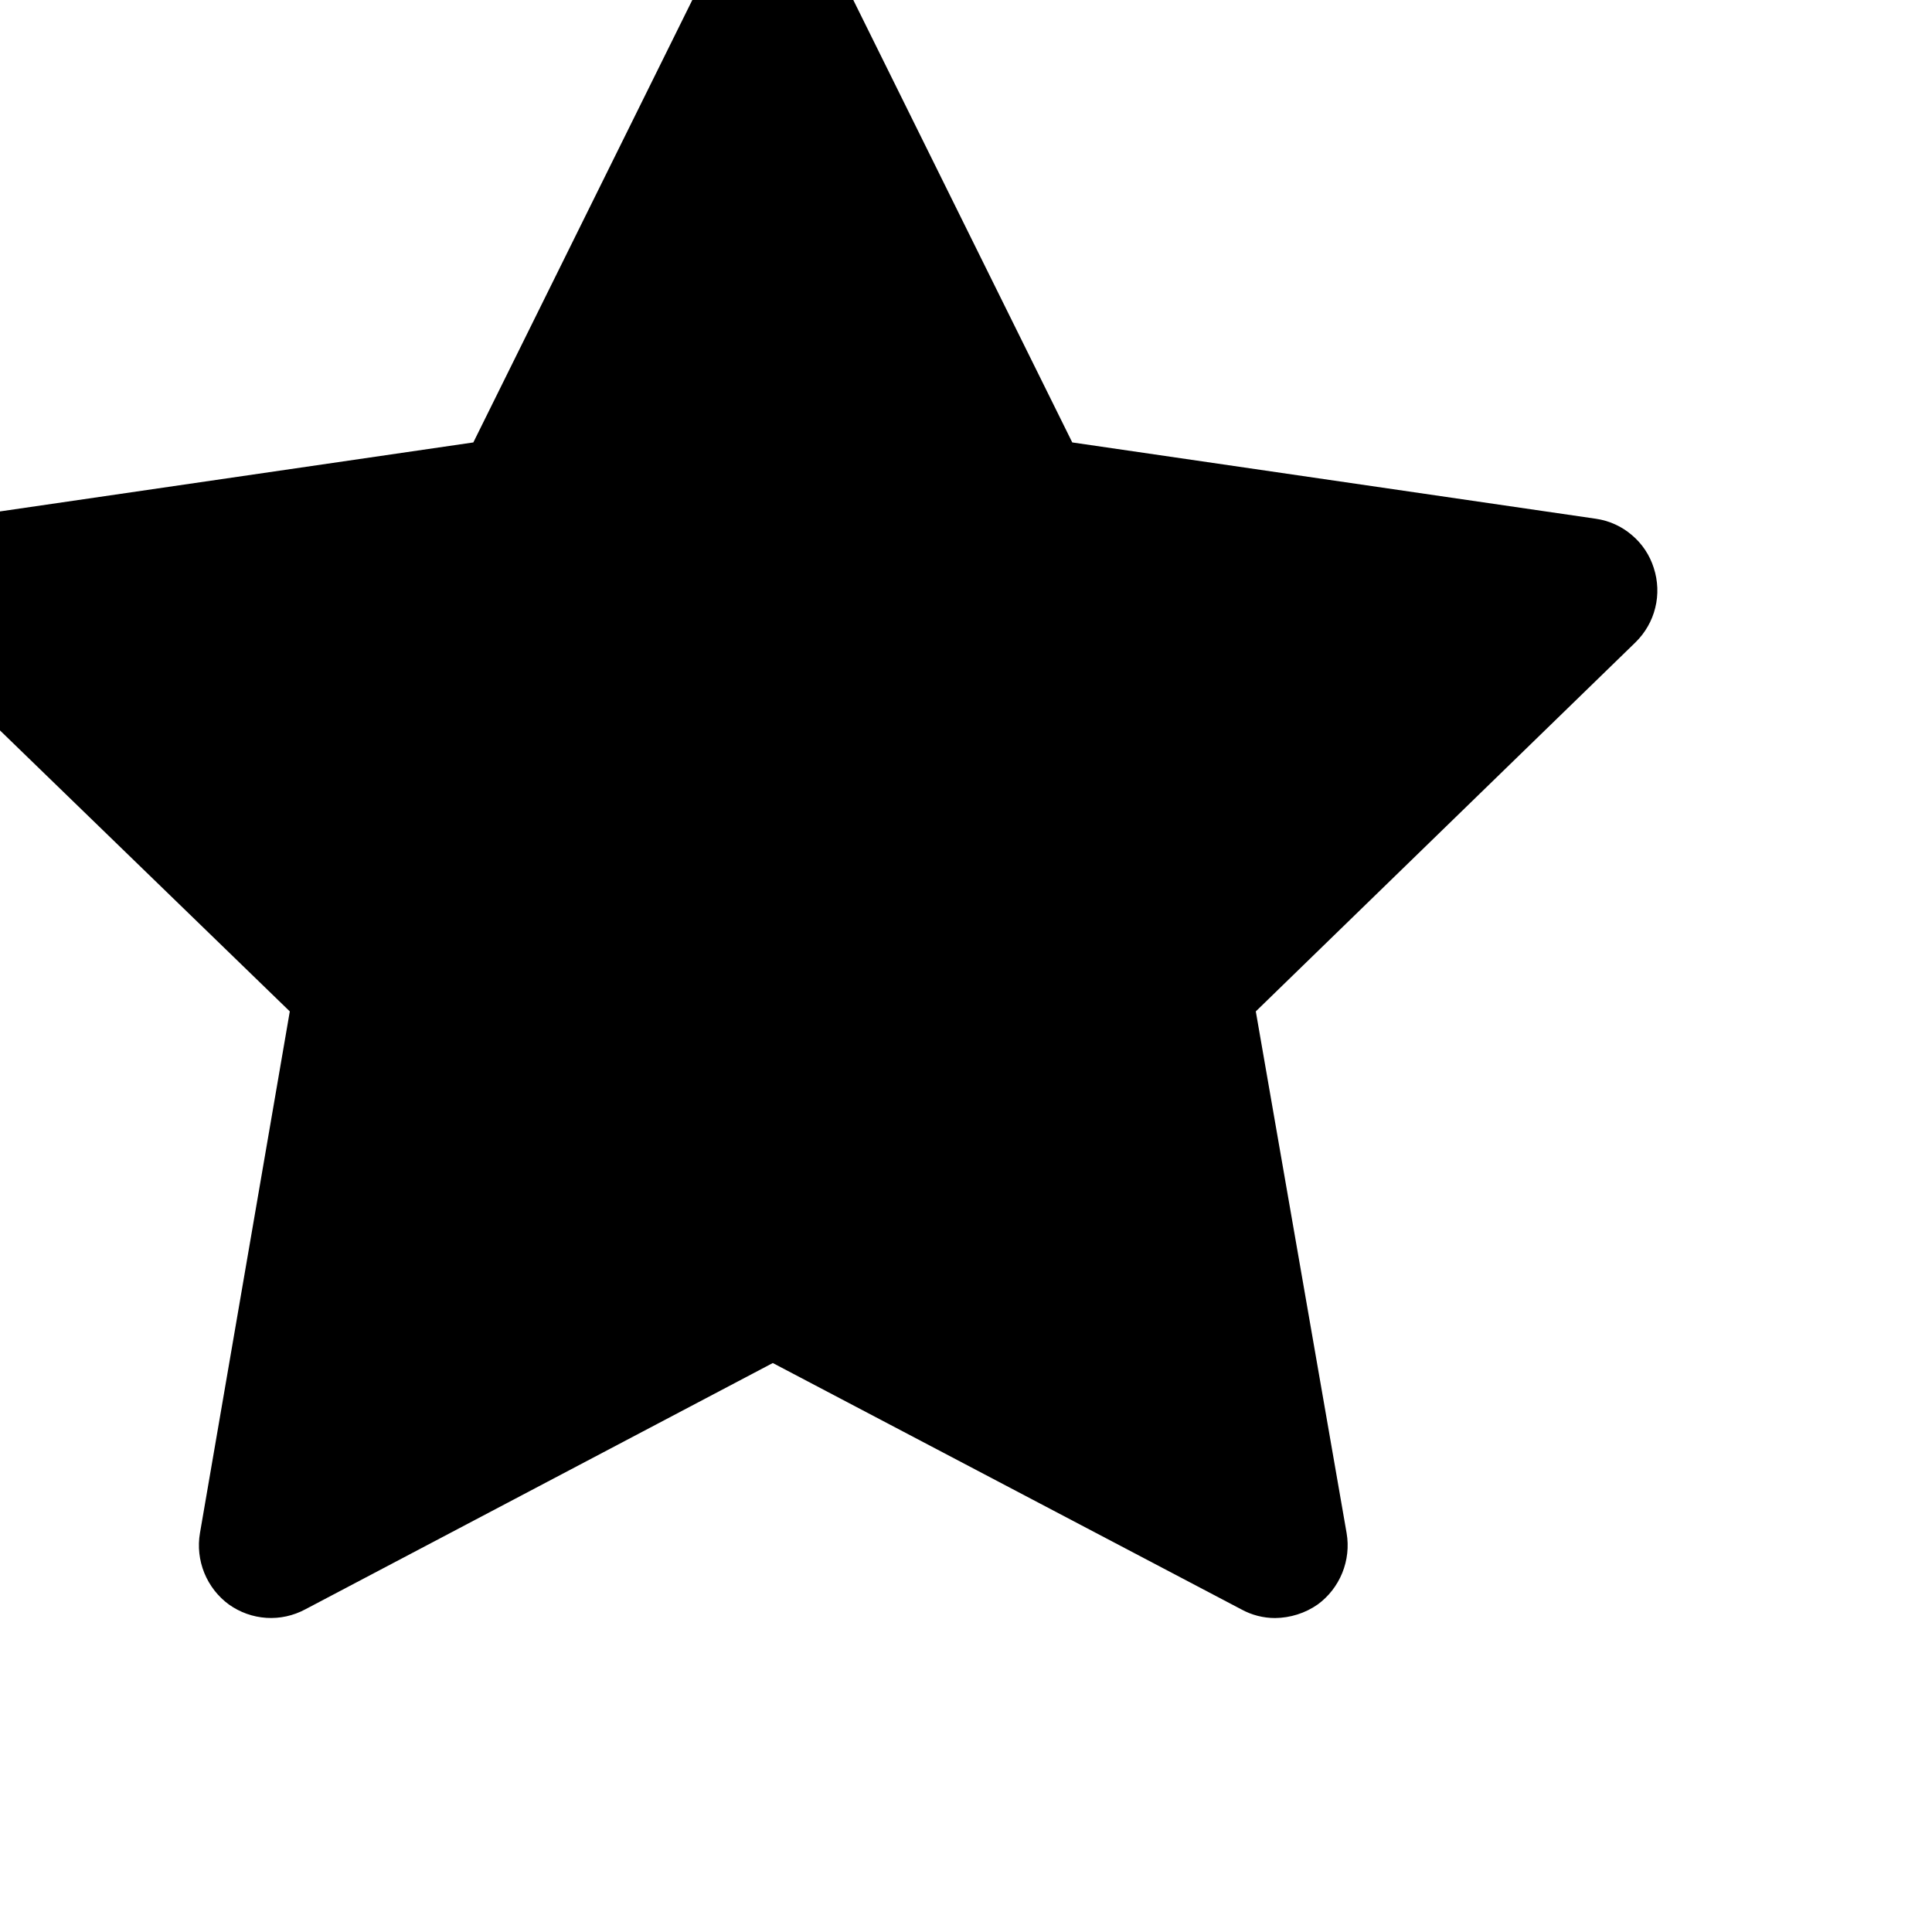
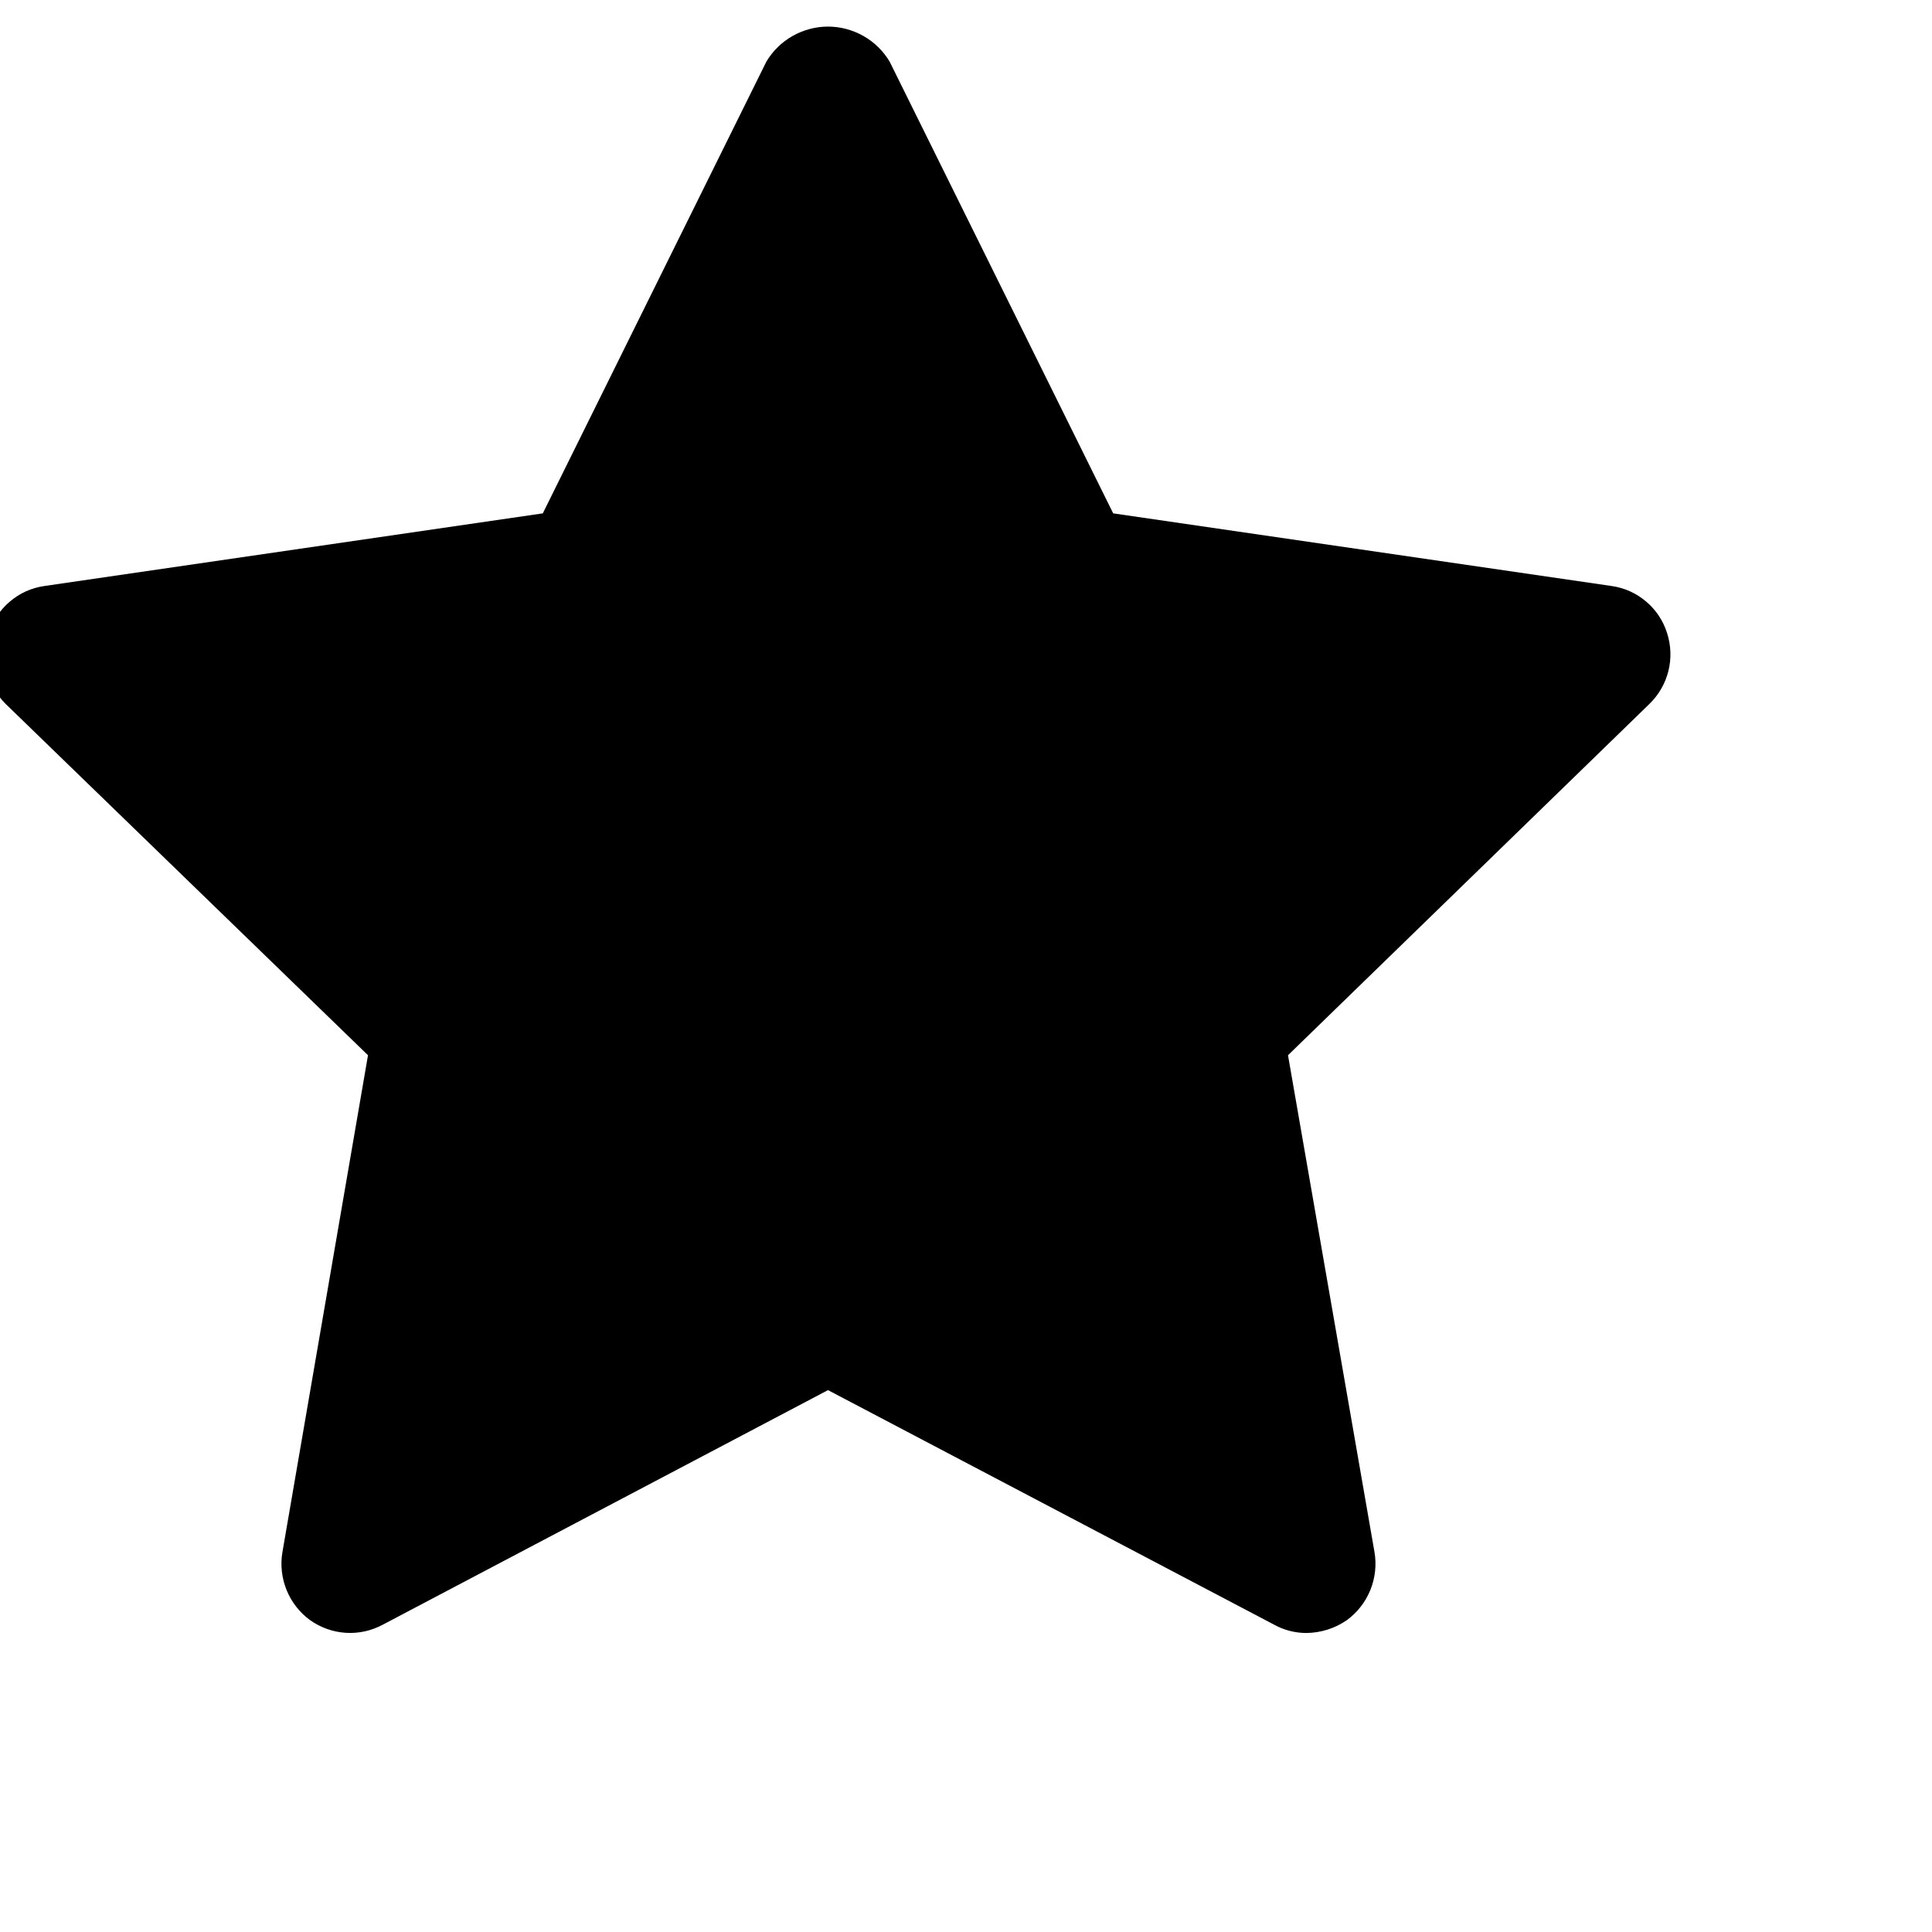
- <svg xmlns="http://www.w3.org/2000/svg" width="800px" height="800px" viewBox="4 4 20 20" fill="none">
+ <svg xmlns="http://www.w3.org/2000/svg" width="800px" height="800px" viewBox="3 3 21 21" fill="none">
  <path d="M21.12 9.88C21.078 9.747 21 9.629 20.893 9.539C20.787 9.448 20.658 9.39 20.52 9.37L15.1 8.58L12.67 3.67C12.601 3.554 12.503 3.458 12.385 3.391C12.268 3.325 12.135 3.289 12 3.289C11.865 3.289 11.732 3.325 11.615 3.391C11.497 3.458 11.399 3.554 11.33 3.67L8.9 8.58L3.48 9.37C3.342 9.39 3.213 9.448 3.107 9.539C3 9.629 2.922 9.747 2.88 9.88C2.835 10.012 2.828 10.155 2.86 10.291C2.892 10.427 2.961 10.551 3.06 10.65L7 14.47L6.07 19.87C6.046 20.009 6.062 20.152 6.115 20.283C6.168 20.413 6.256 20.527 6.37 20.61C6.484 20.691 6.618 20.739 6.758 20.748C6.897 20.757 7.037 20.726 7.16 20.66L12 18.11L16.85 20.66C16.957 20.719 17.078 20.75 17.2 20.75C17.357 20.748 17.511 20.7 17.64 20.61C17.754 20.527 17.842 20.413 17.895 20.283C17.948 20.152 17.964 20.009 17.94 19.87L17 14.47L20.93 10.65C21.03 10.552 21.102 10.428 21.135 10.292C21.169 10.156 21.163 10.013 21.12 9.88Z" fill="#000000" />
</svg>
